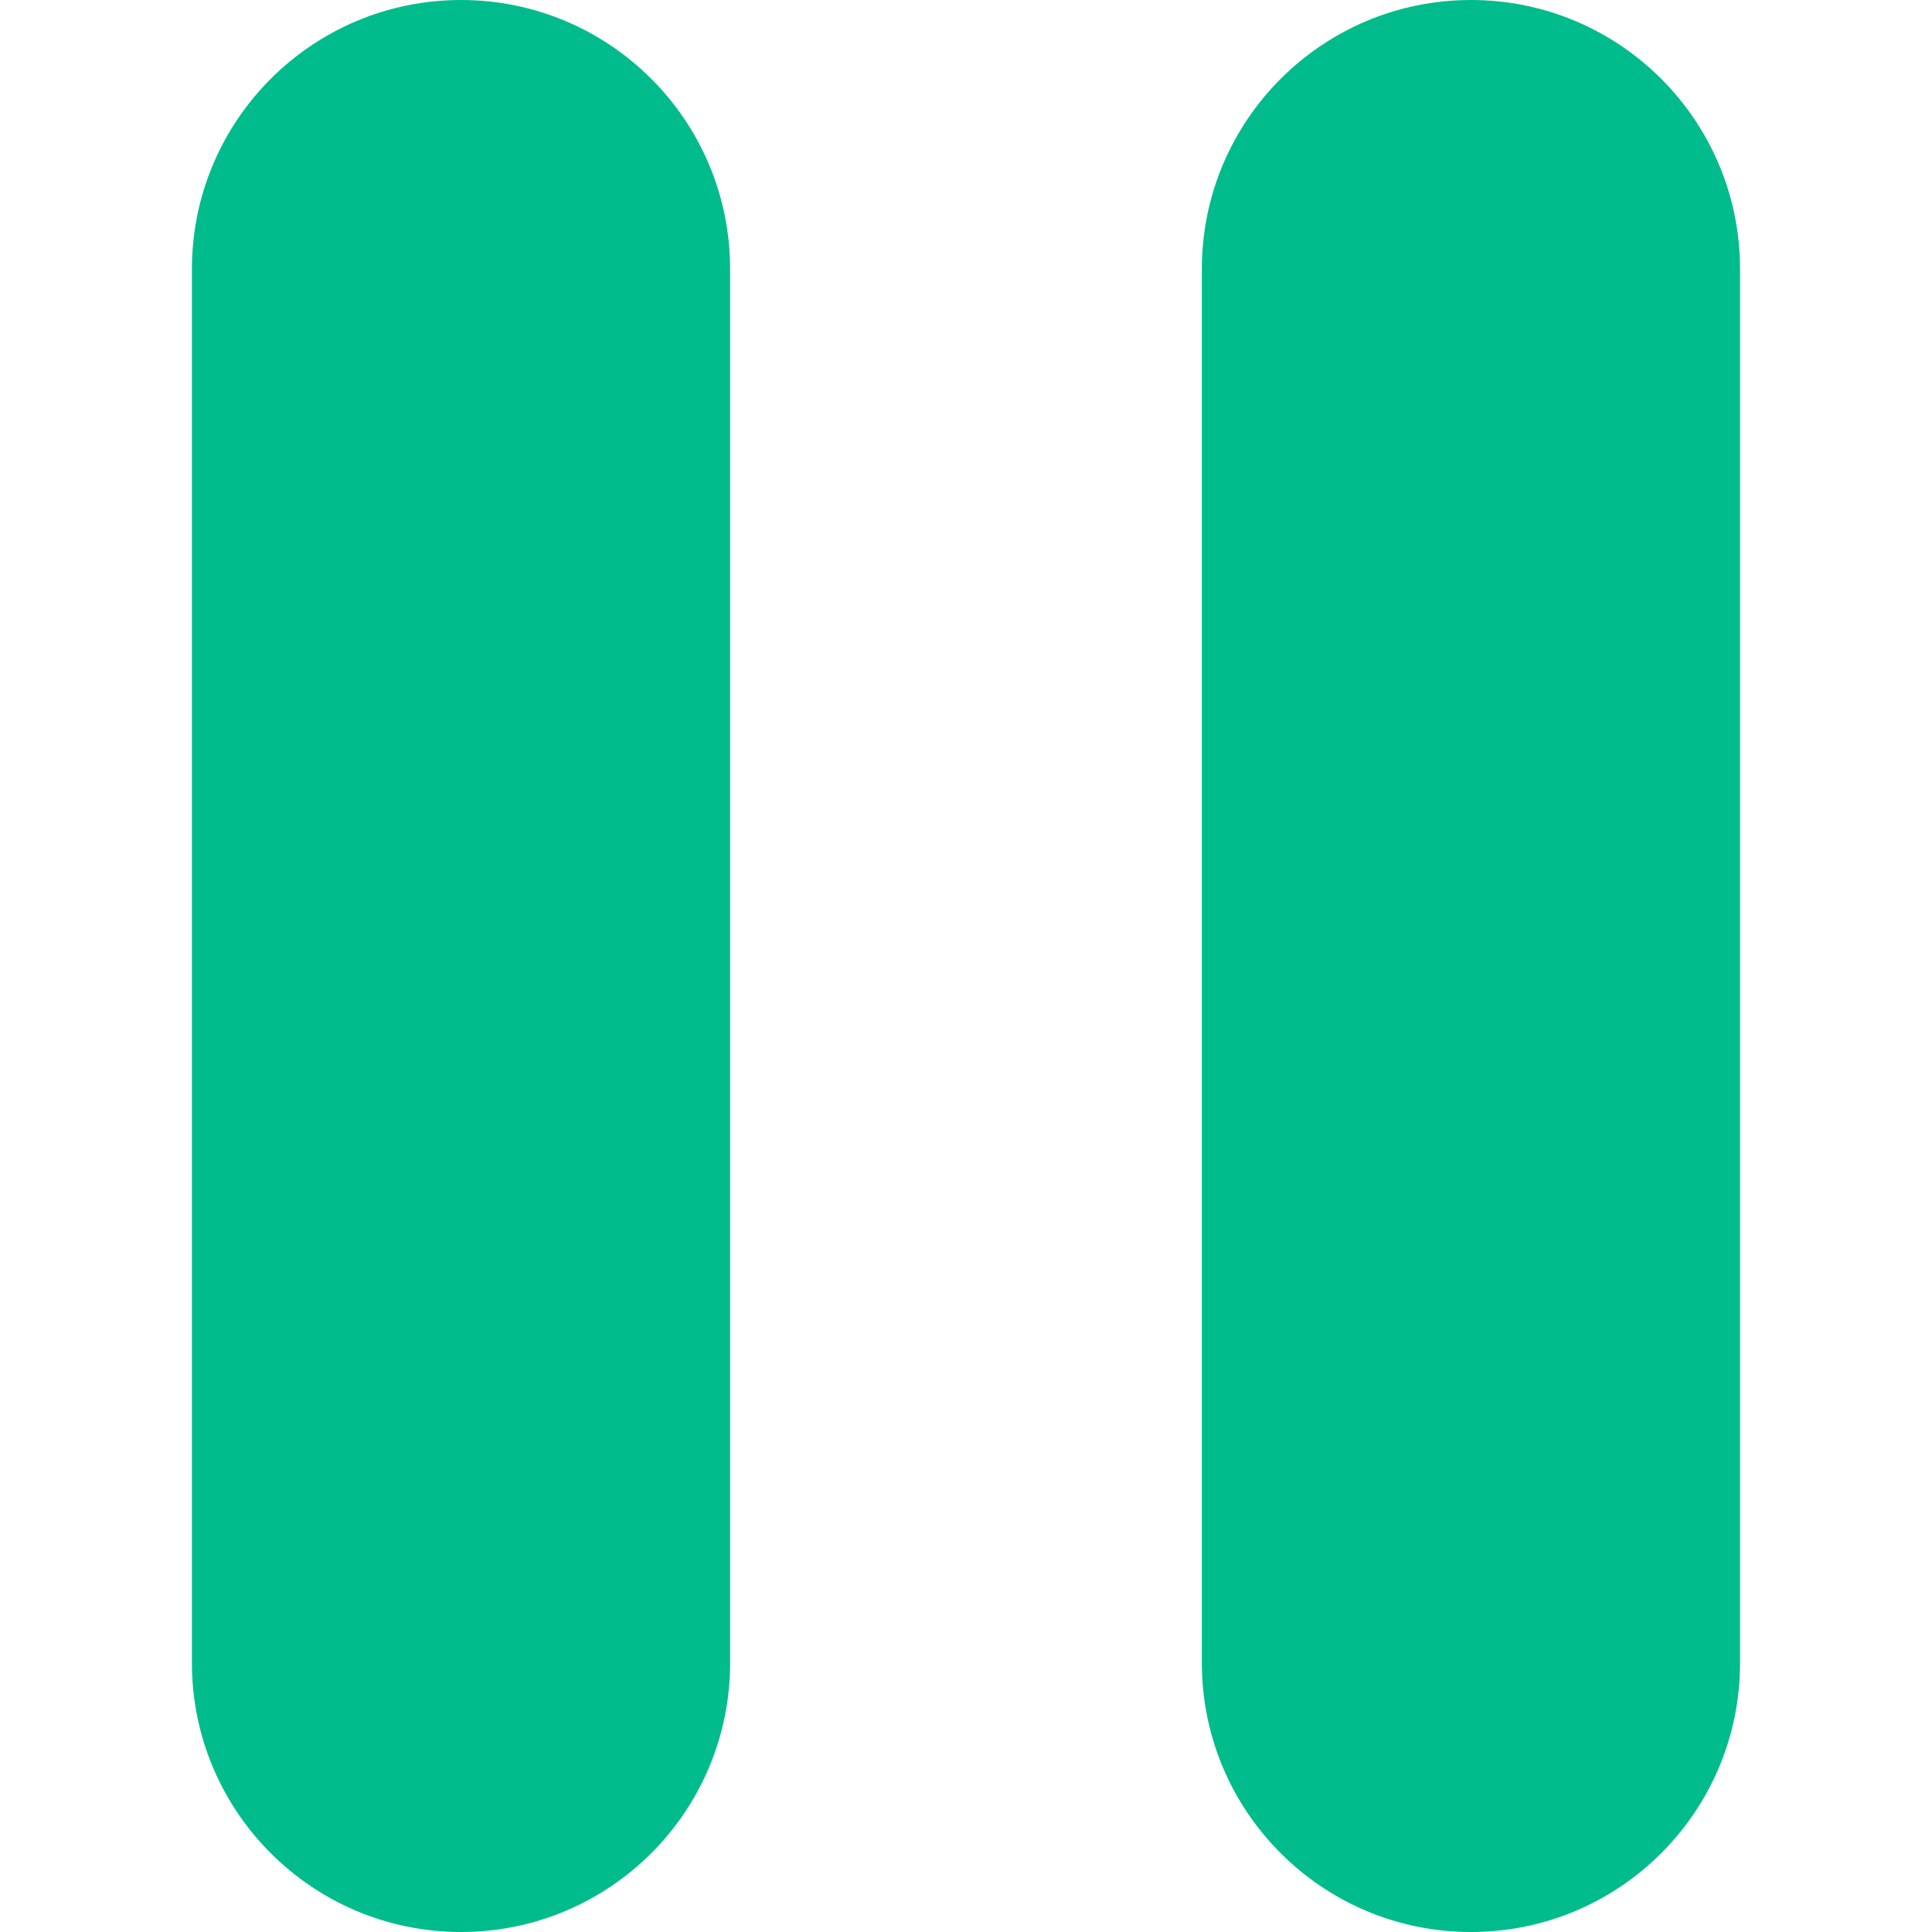
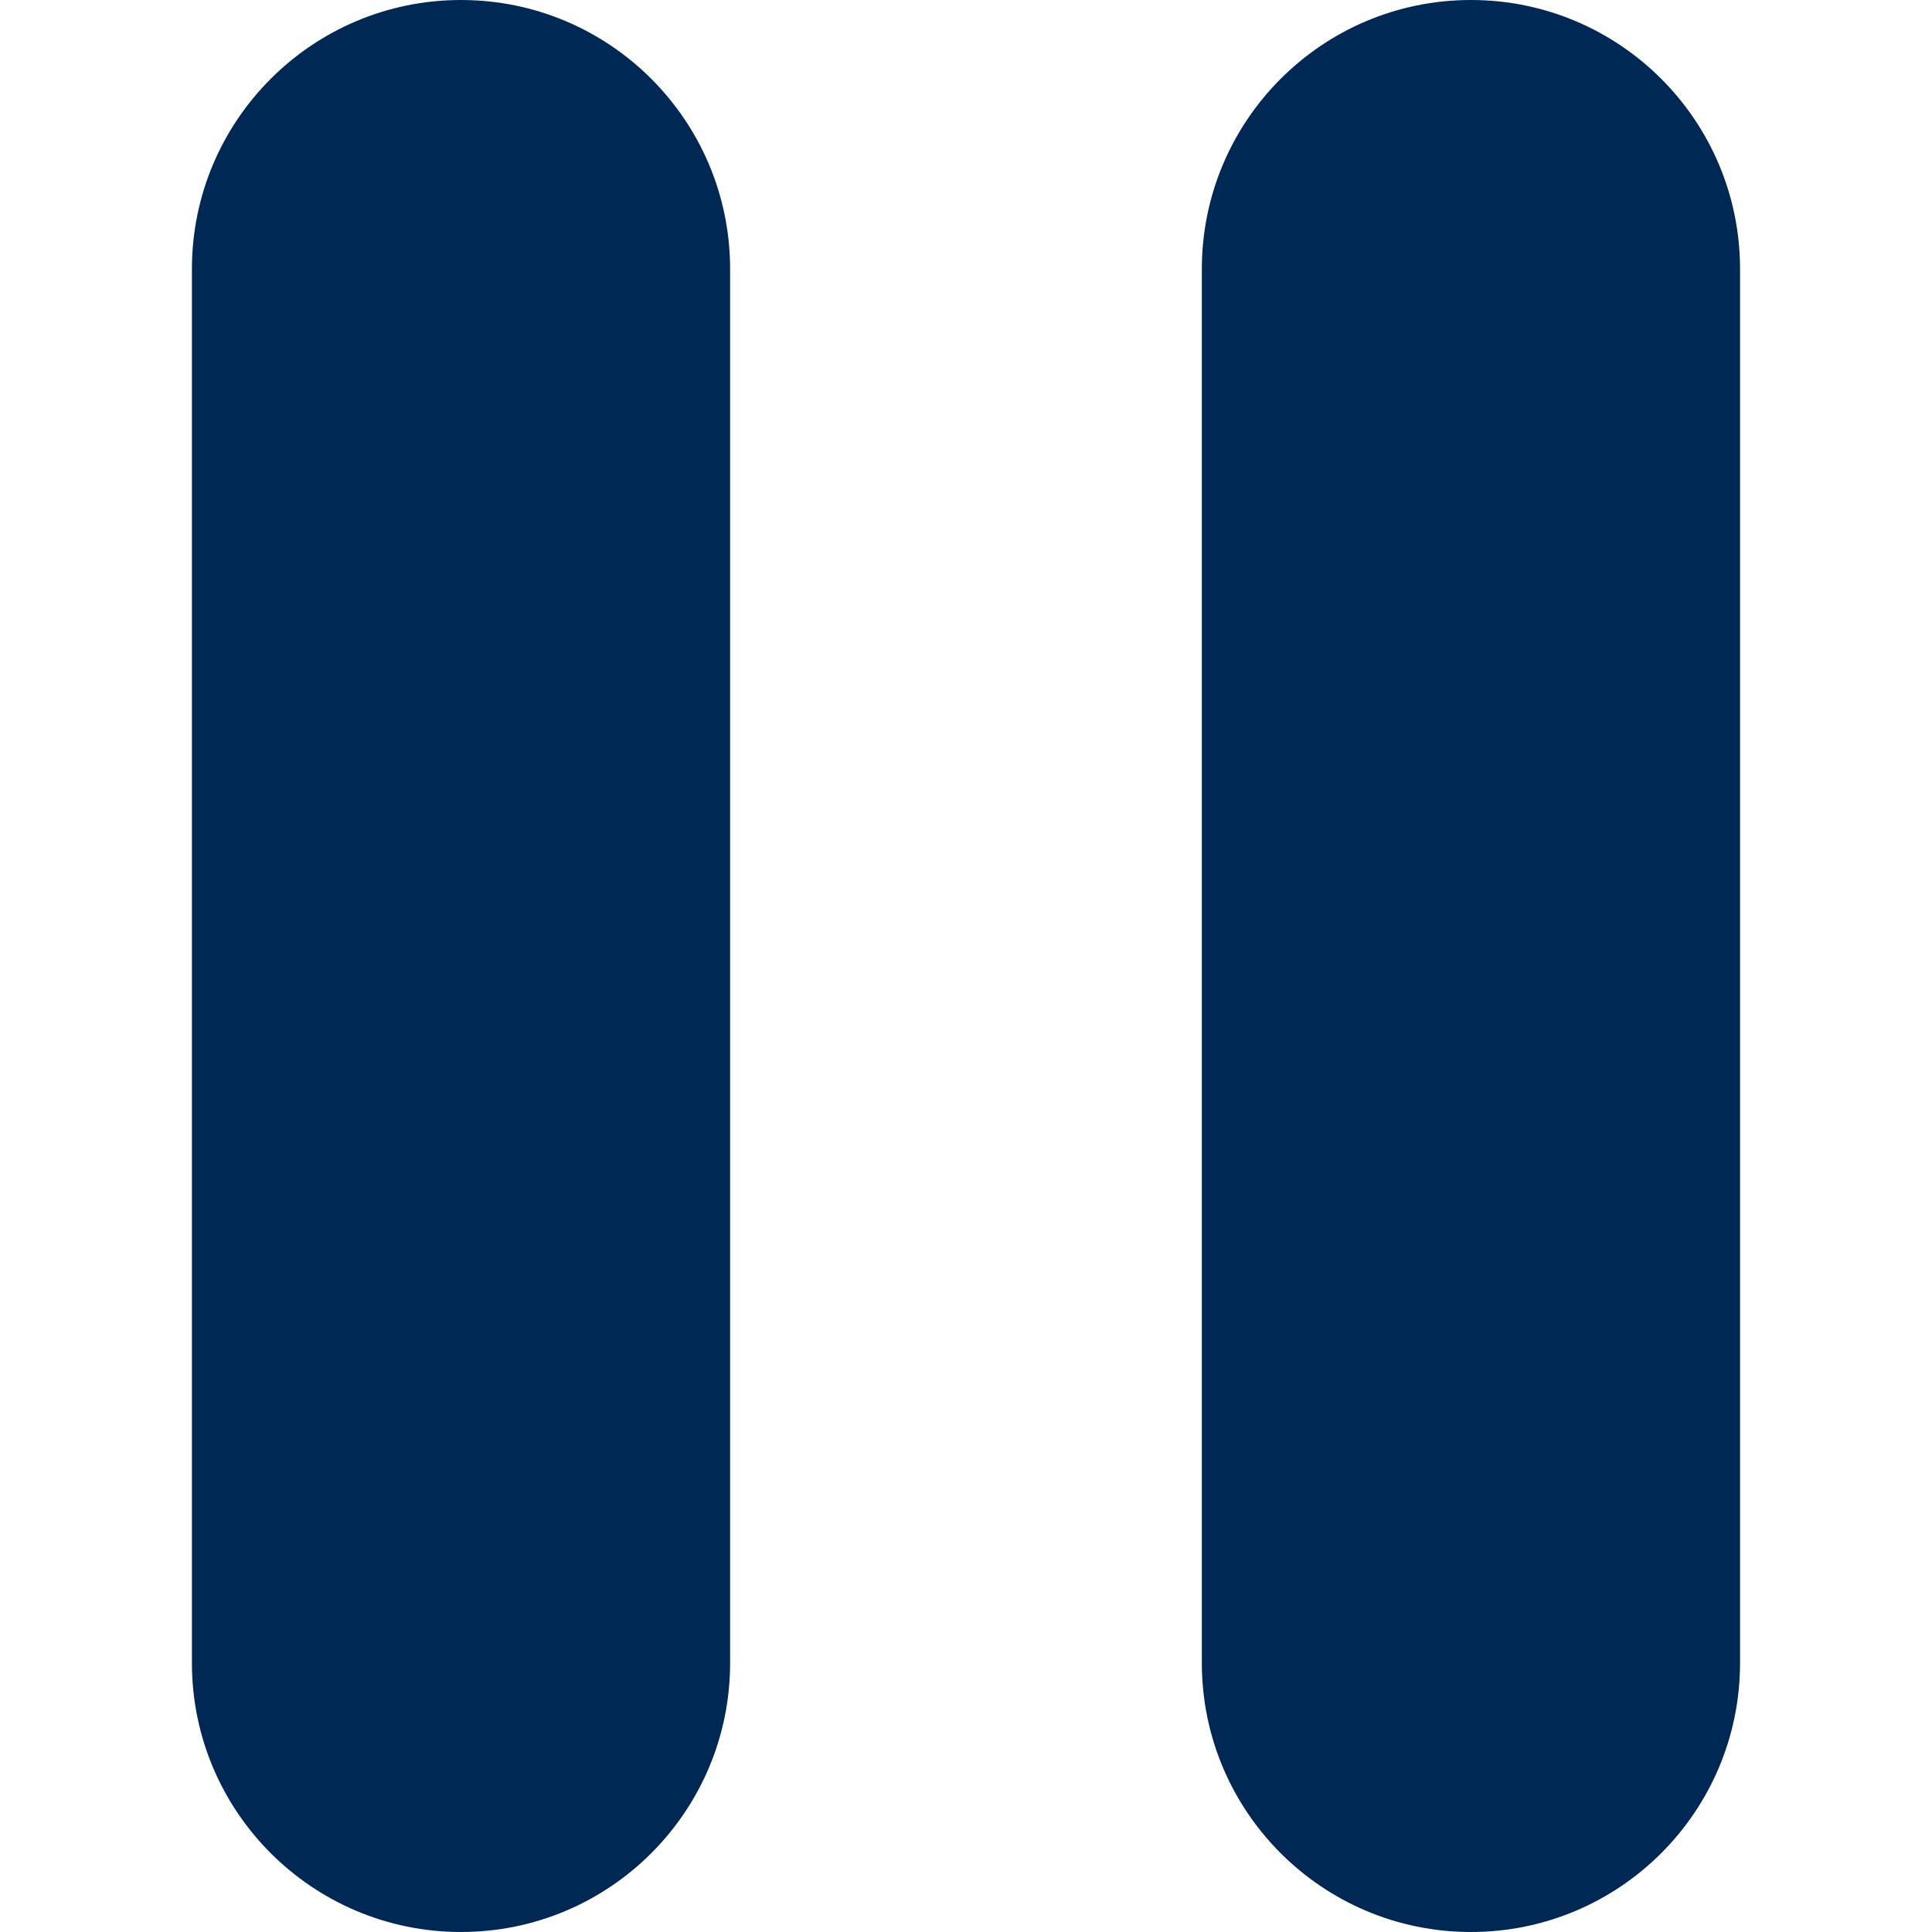
<svg xmlns="http://www.w3.org/2000/svg" viewBox="0 0 47.607 47.607">
-   <path fill="#00bc8c" d="M17.991 40.976a6.631 6.631 0 01-13.262 0V6.631a6.631 6.631 0 0113.262 0v34.345zM42.877 40.976a6.631 6.631 0 01-13.262 0V6.631a6.631 6.631 0 0113.262 0v34.345z">
+   <path fill="#002854" d="M17.991 40.976a6.631 6.631 0 01-13.262 0V6.631a6.631 6.631 0 0113.262 0v34.345zM42.877 40.976a6.631 6.631 0 01-13.262 0V6.631a6.631 6.631 0 0113.262 0v34.345z">
    </path>
</svg>
